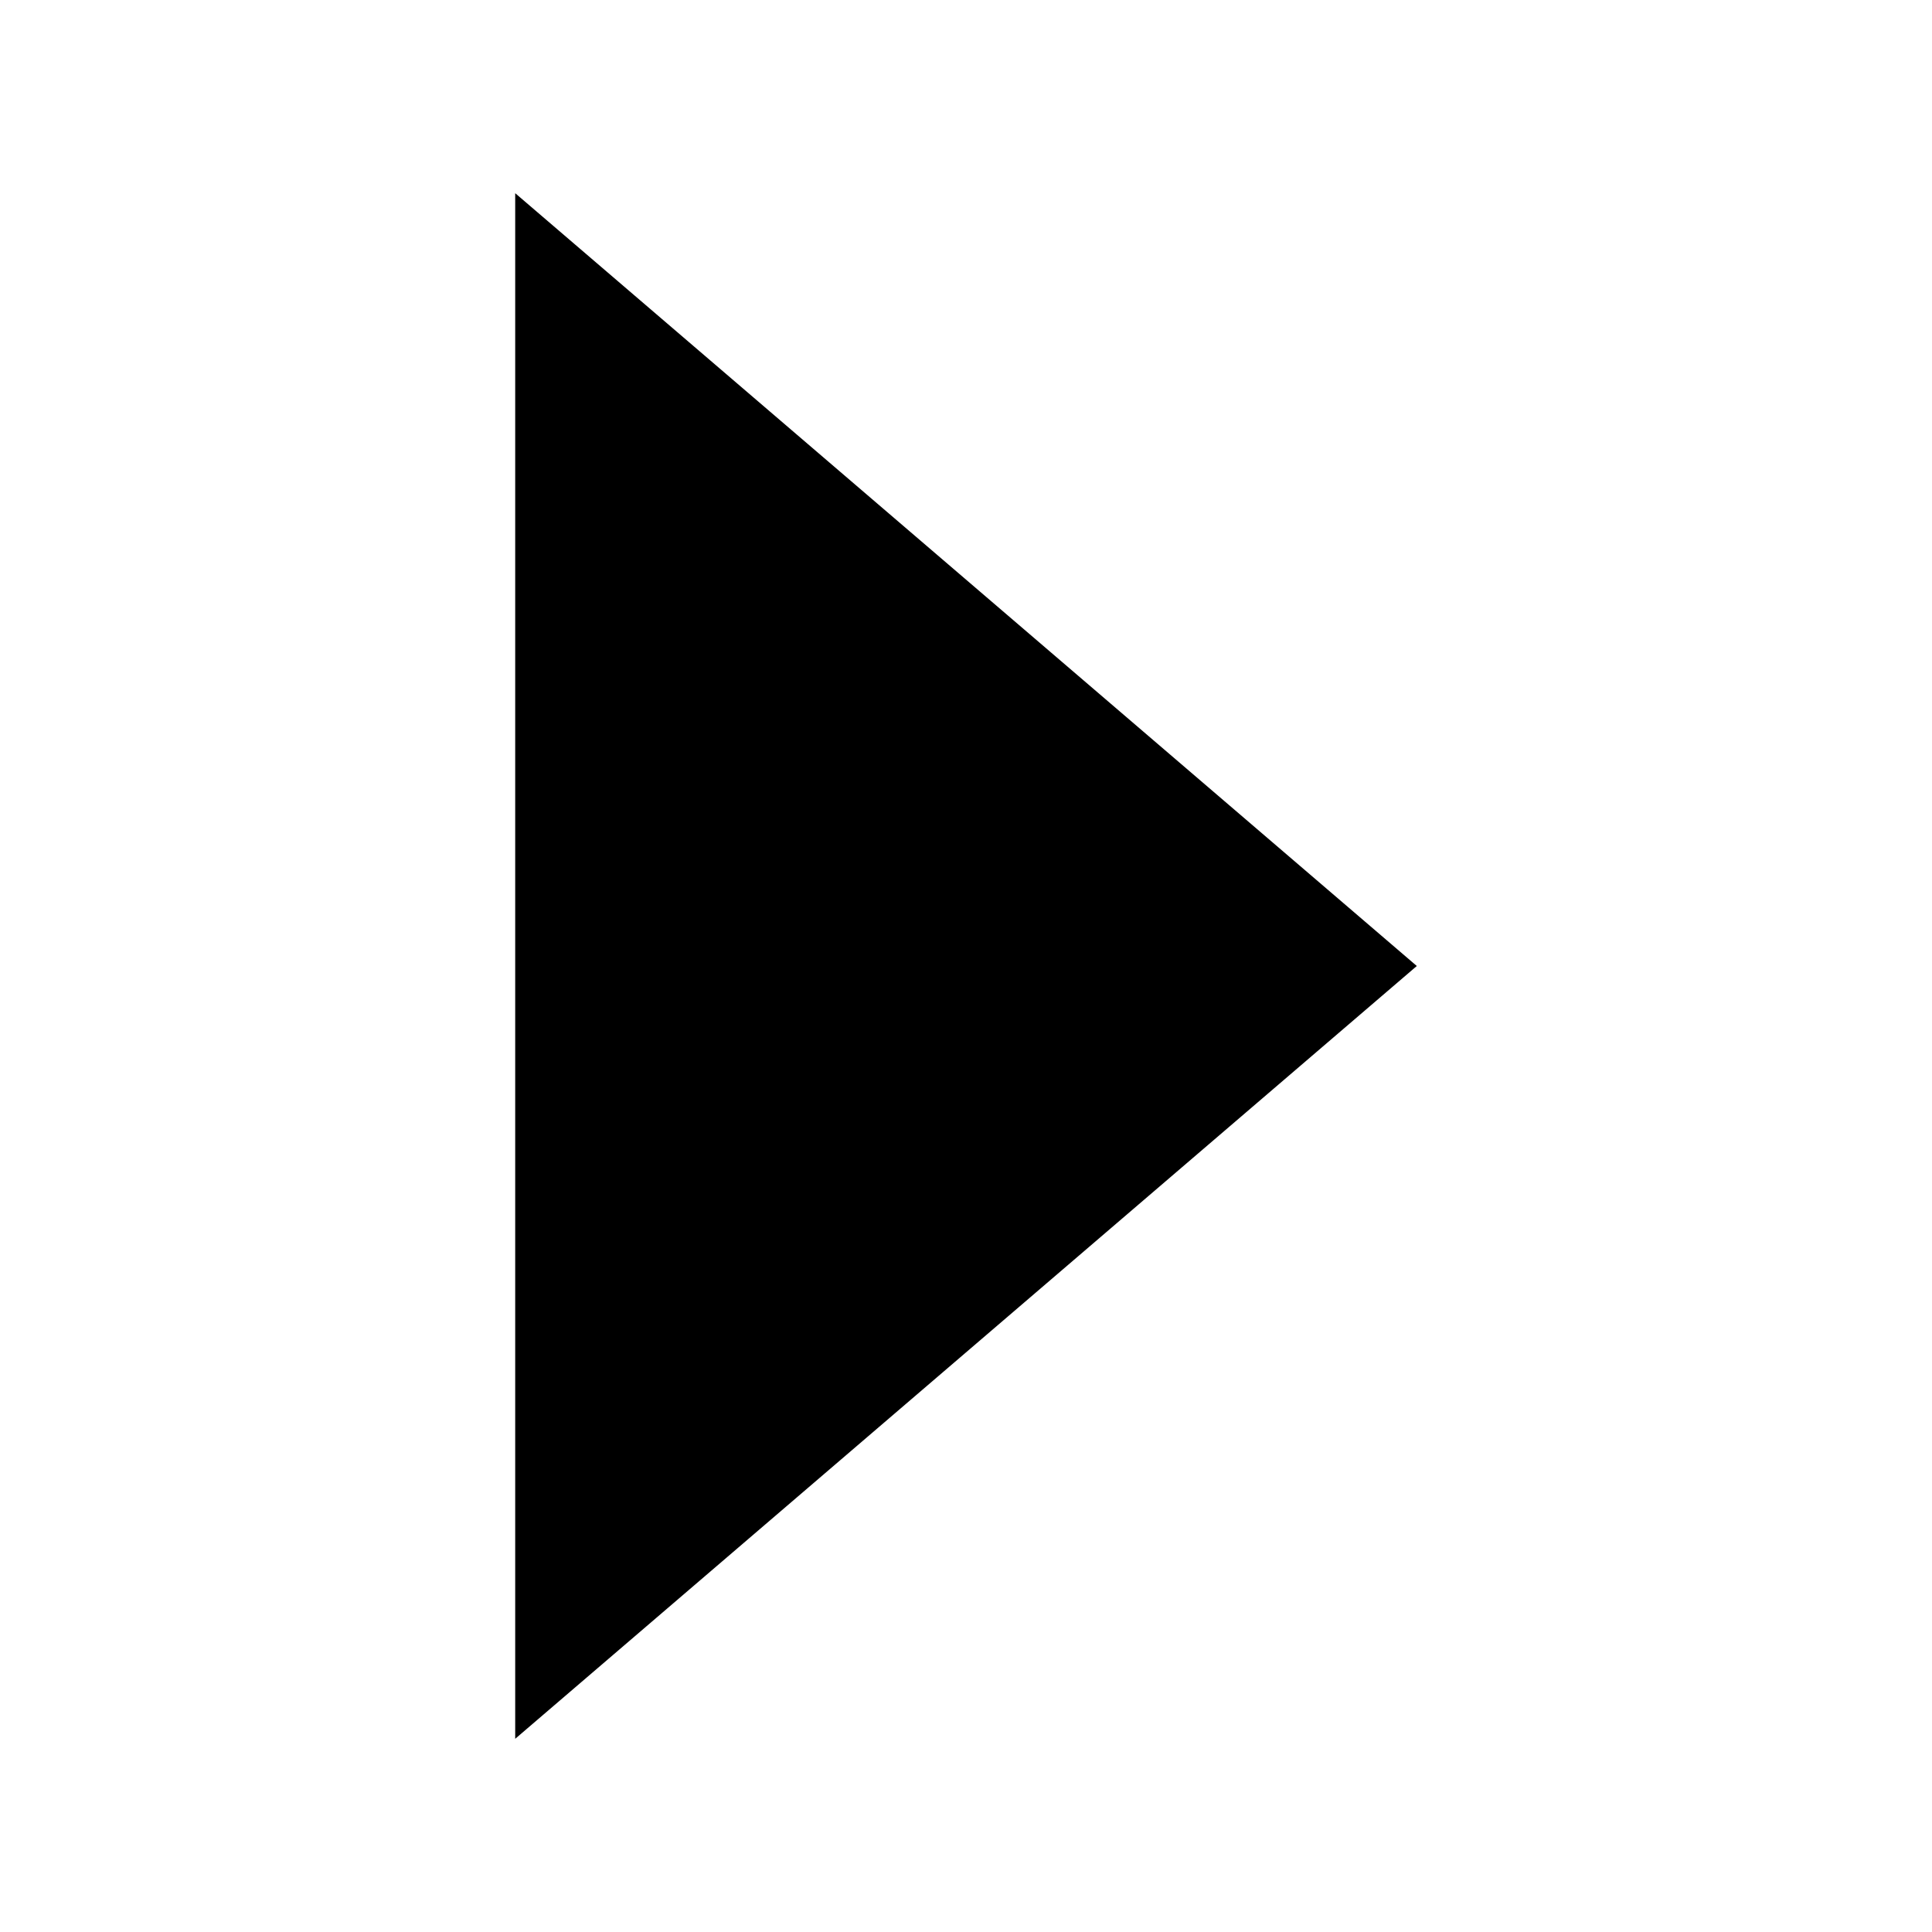
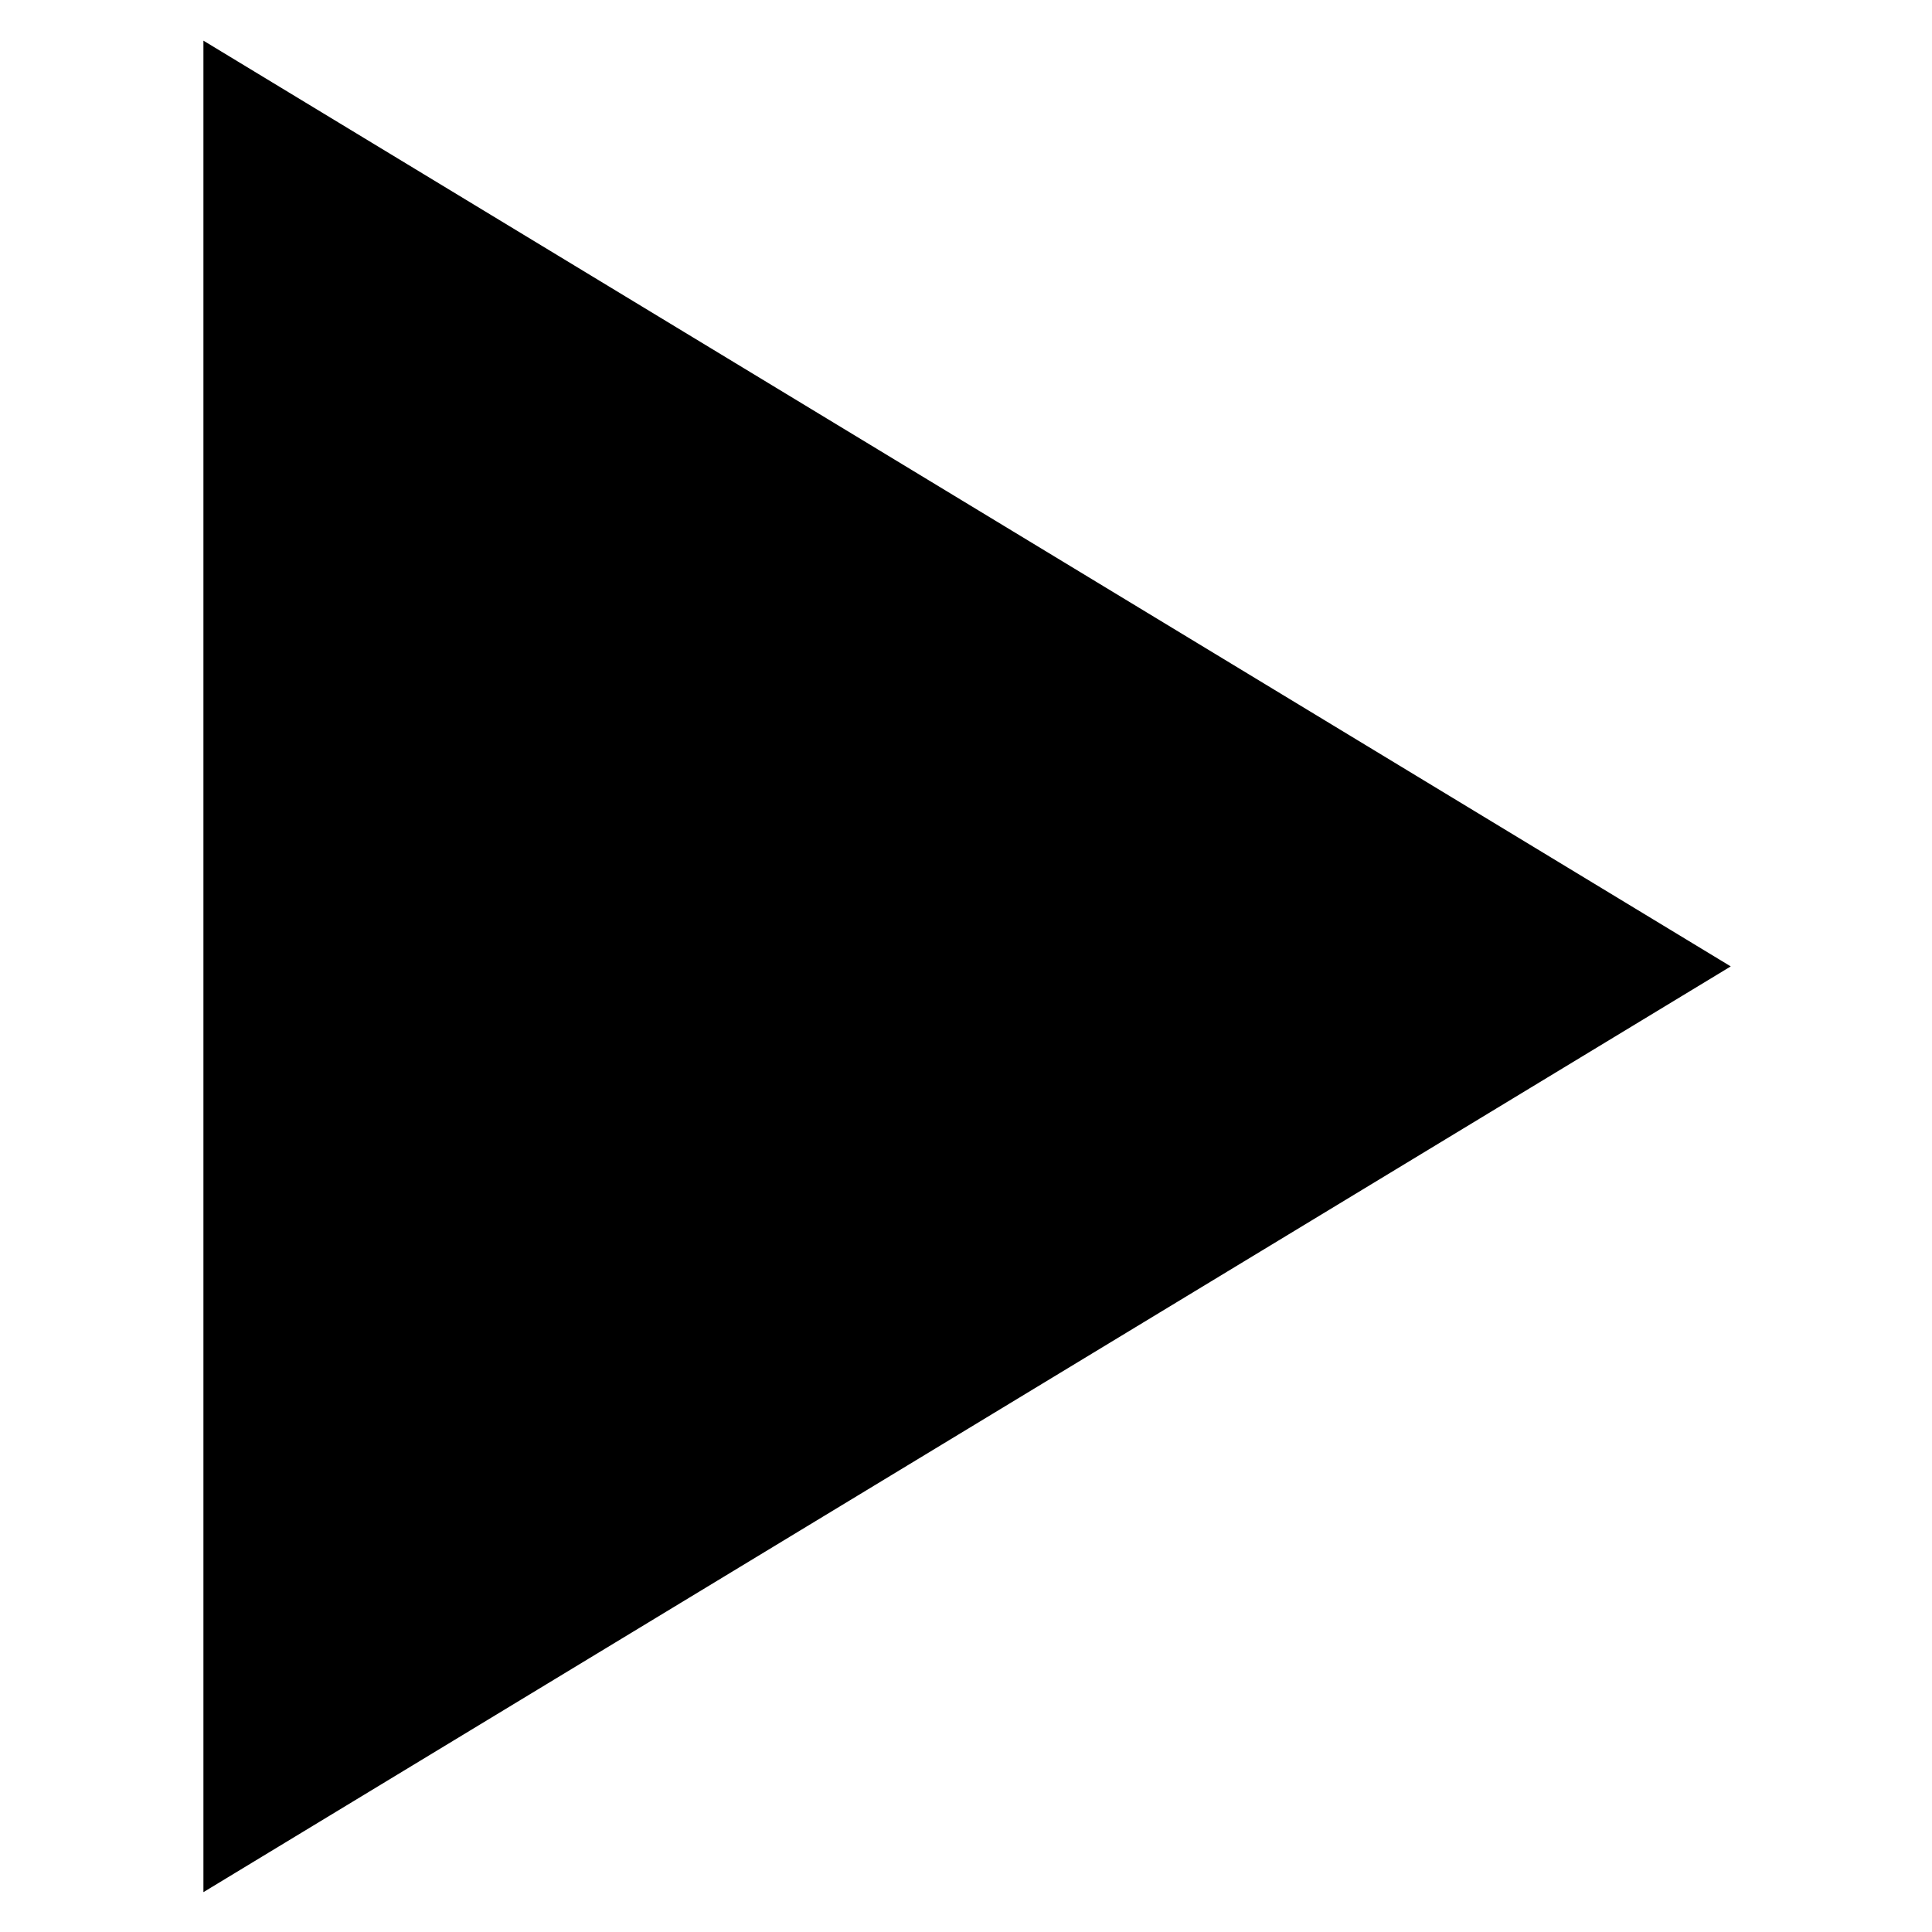
- <svg xmlns="http://www.w3.org/2000/svg" width="30px" height="30px" viewBox="0 0 30 30" version="1.1">
-   <g stroke="none" stroke-width="1" fill-rule="evenodd">
-     <path d="M8,27 L8,3 L22,15 L8,27 Z" />
+ <svg xmlns="http://www.w3.org/2000/svg" version="1.1" x="0px" y="0px" width="24px" height="24px" viewBox="0 0 24 24" enable-background="new 0 0 24 24" xml:space="preserve">
+   <g id="Outline_Icons">
+     <polygon stroke-linejoin="round" stroke-miterlimit="10" points="   2.527,23.505 2.527,0.505 21.5,12.005  " />
  </g>
</svg>
